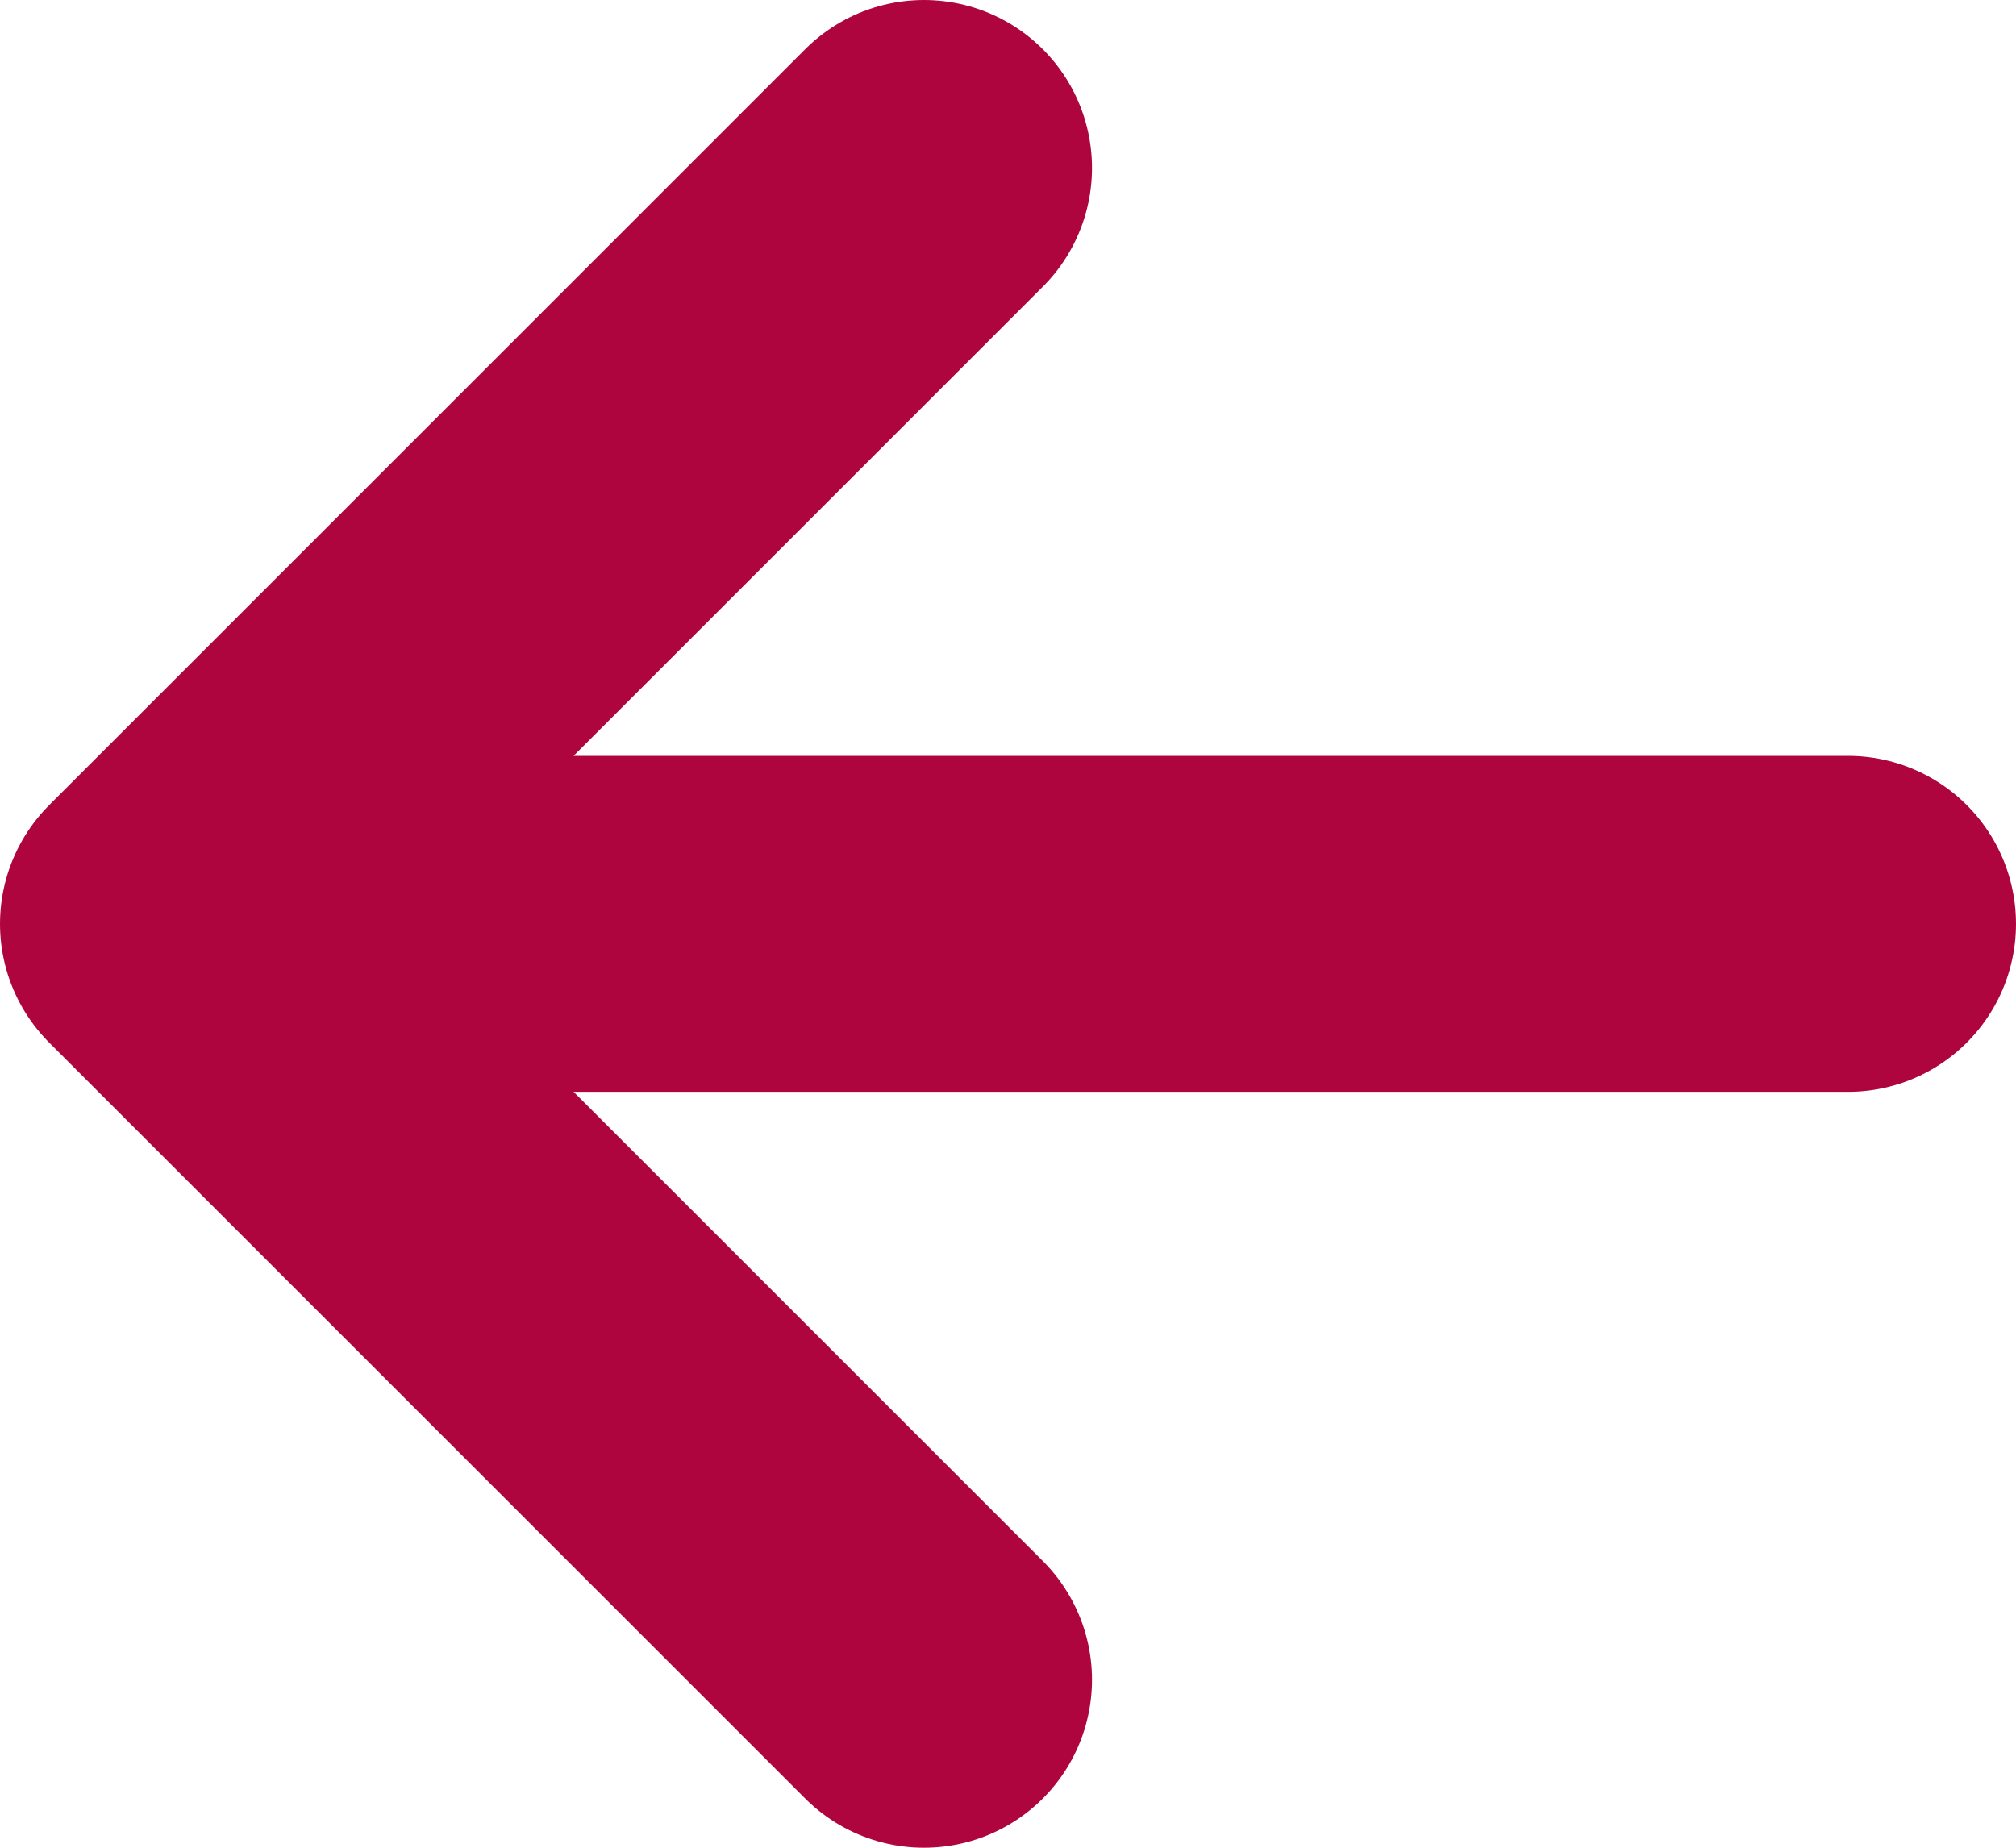
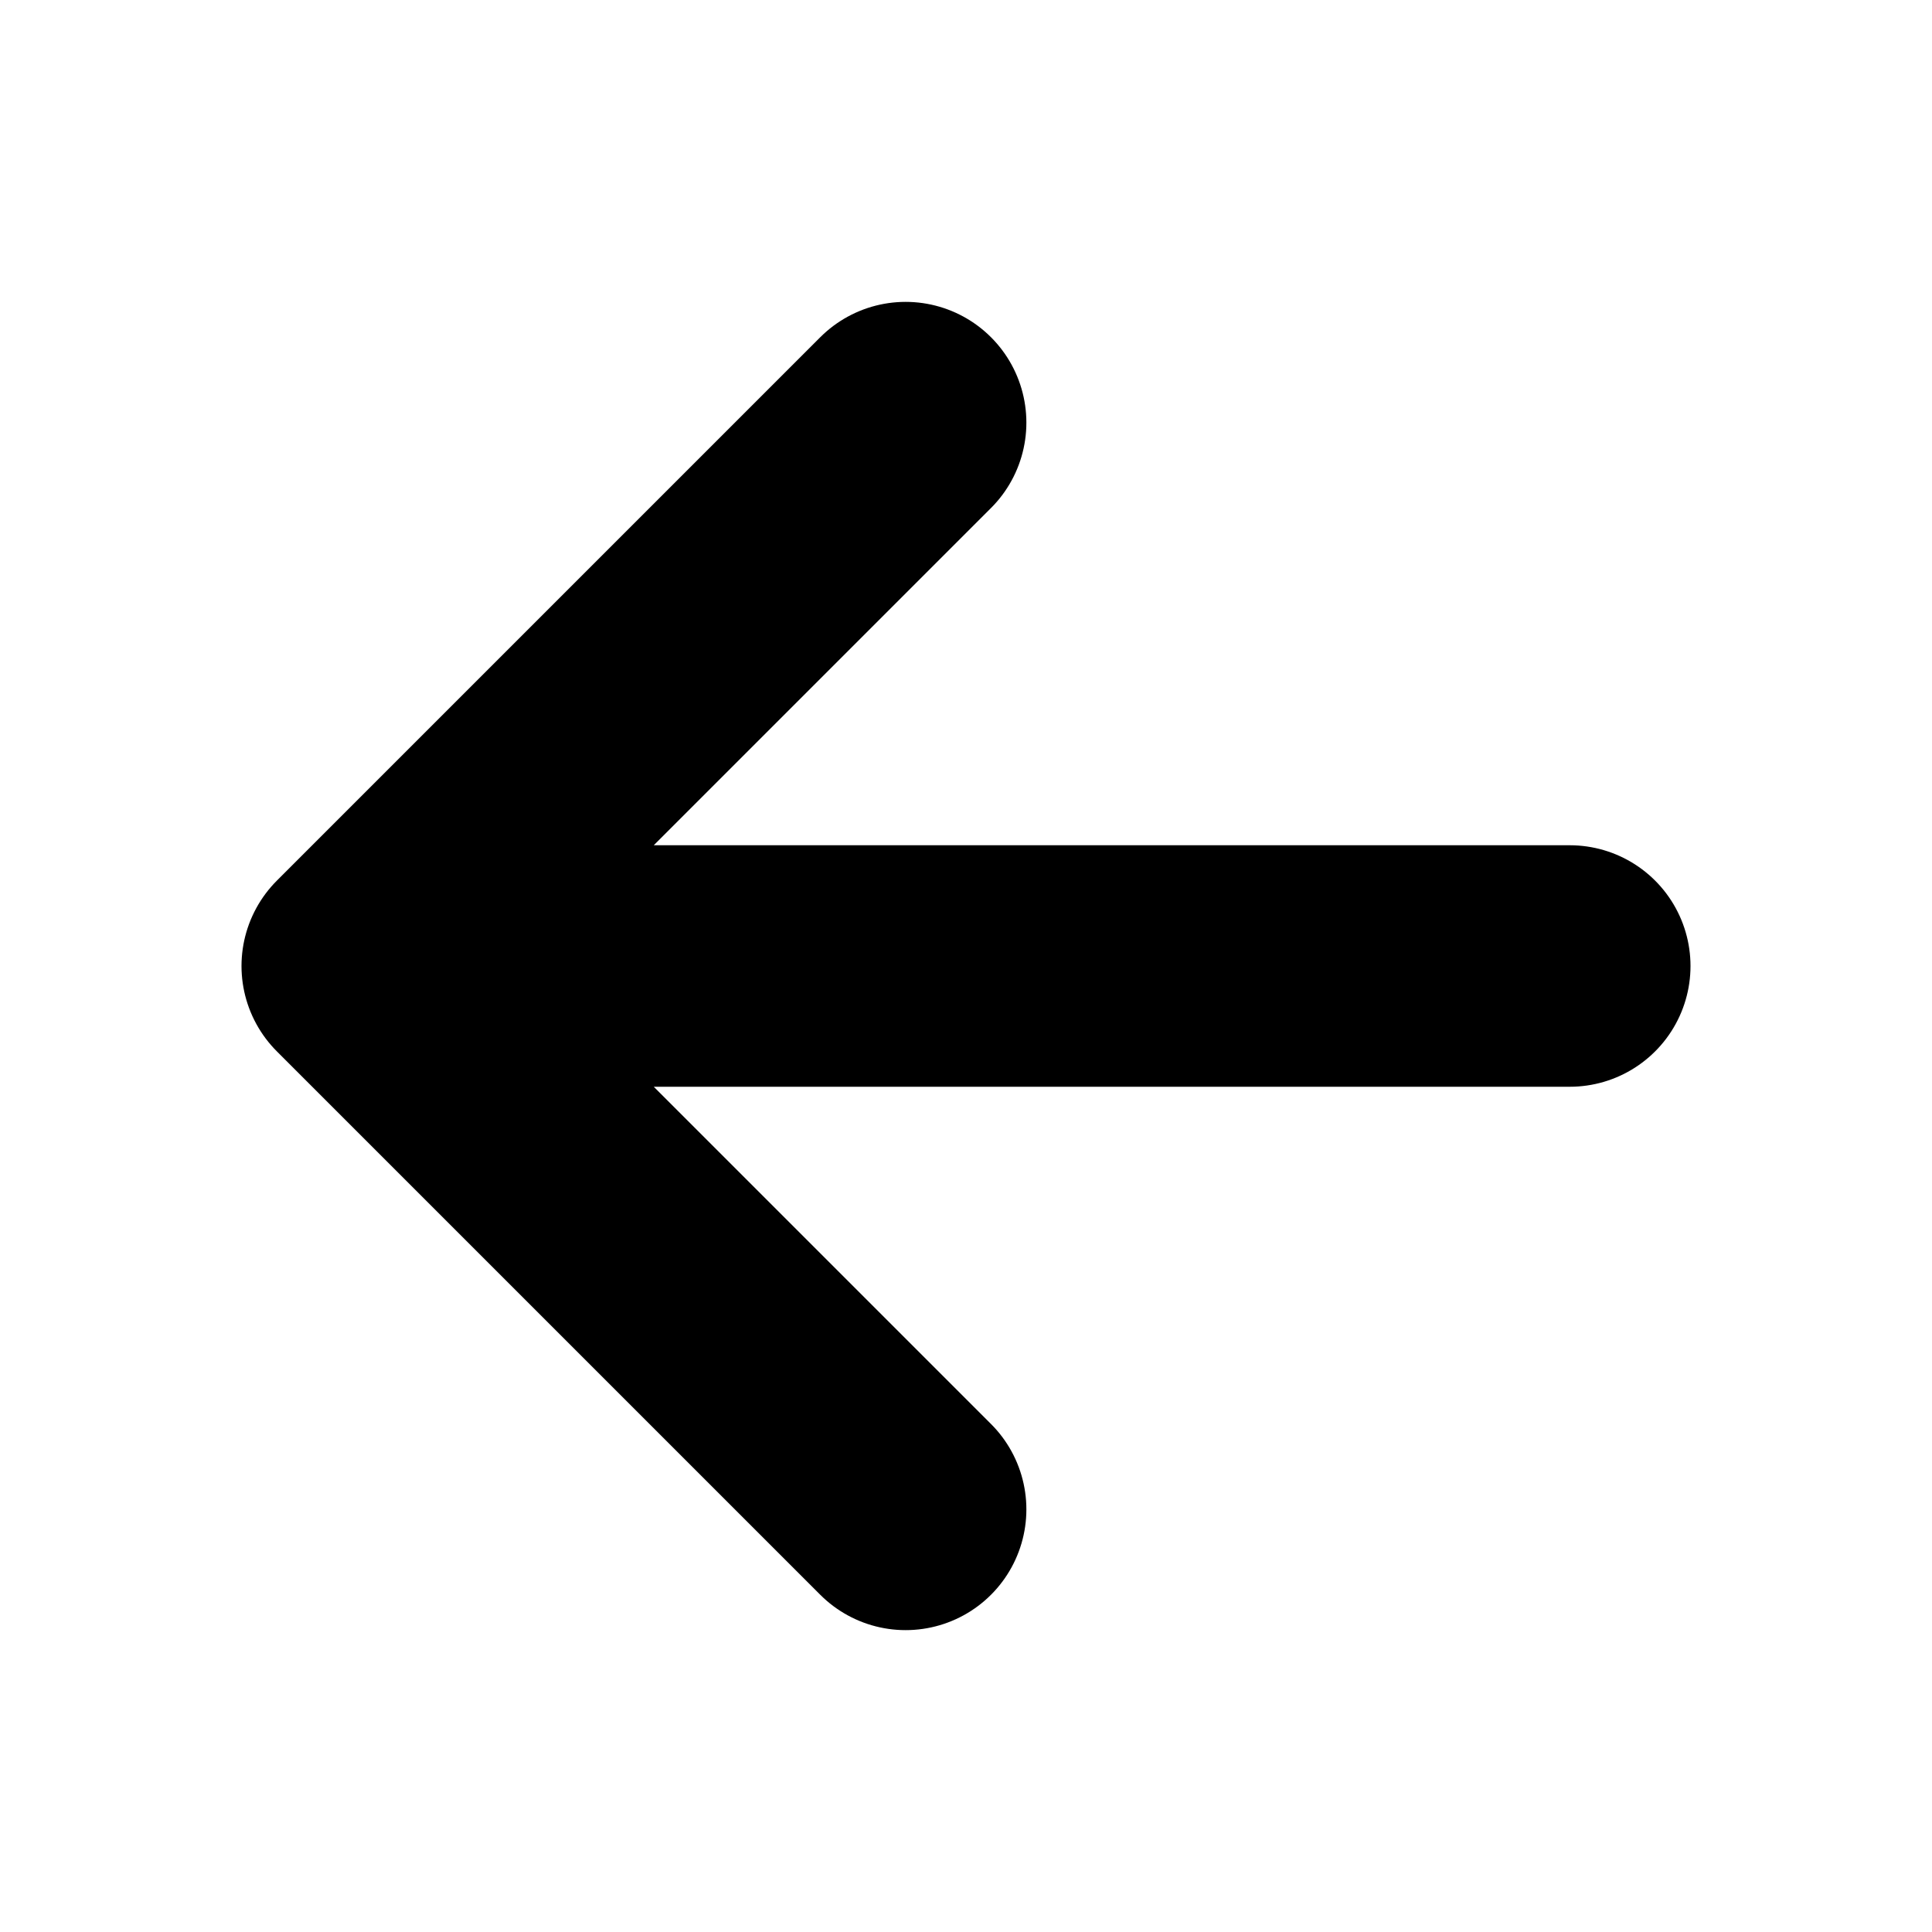
- <svg xmlns="http://www.w3.org/2000/svg" width="24" height="22" viewBox="0 0 24 22" fill="none">
-   <path d="M22 11H2M2 11L11 20M2 11L11 2" stroke="#AF053F" stroke-width="4" stroke-linecap="round" stroke-linejoin="round" />
+ <svg xmlns="http://www.w3.org/2000/svg" viewBox="0 0 32 32" fill="none">
+   <path d="M26 16H6M6 16L15 25M6 16L15 7" stroke="currentColor" stroke-width="4" stroke-linecap="round" stroke-linejoin="round" />
</svg>
